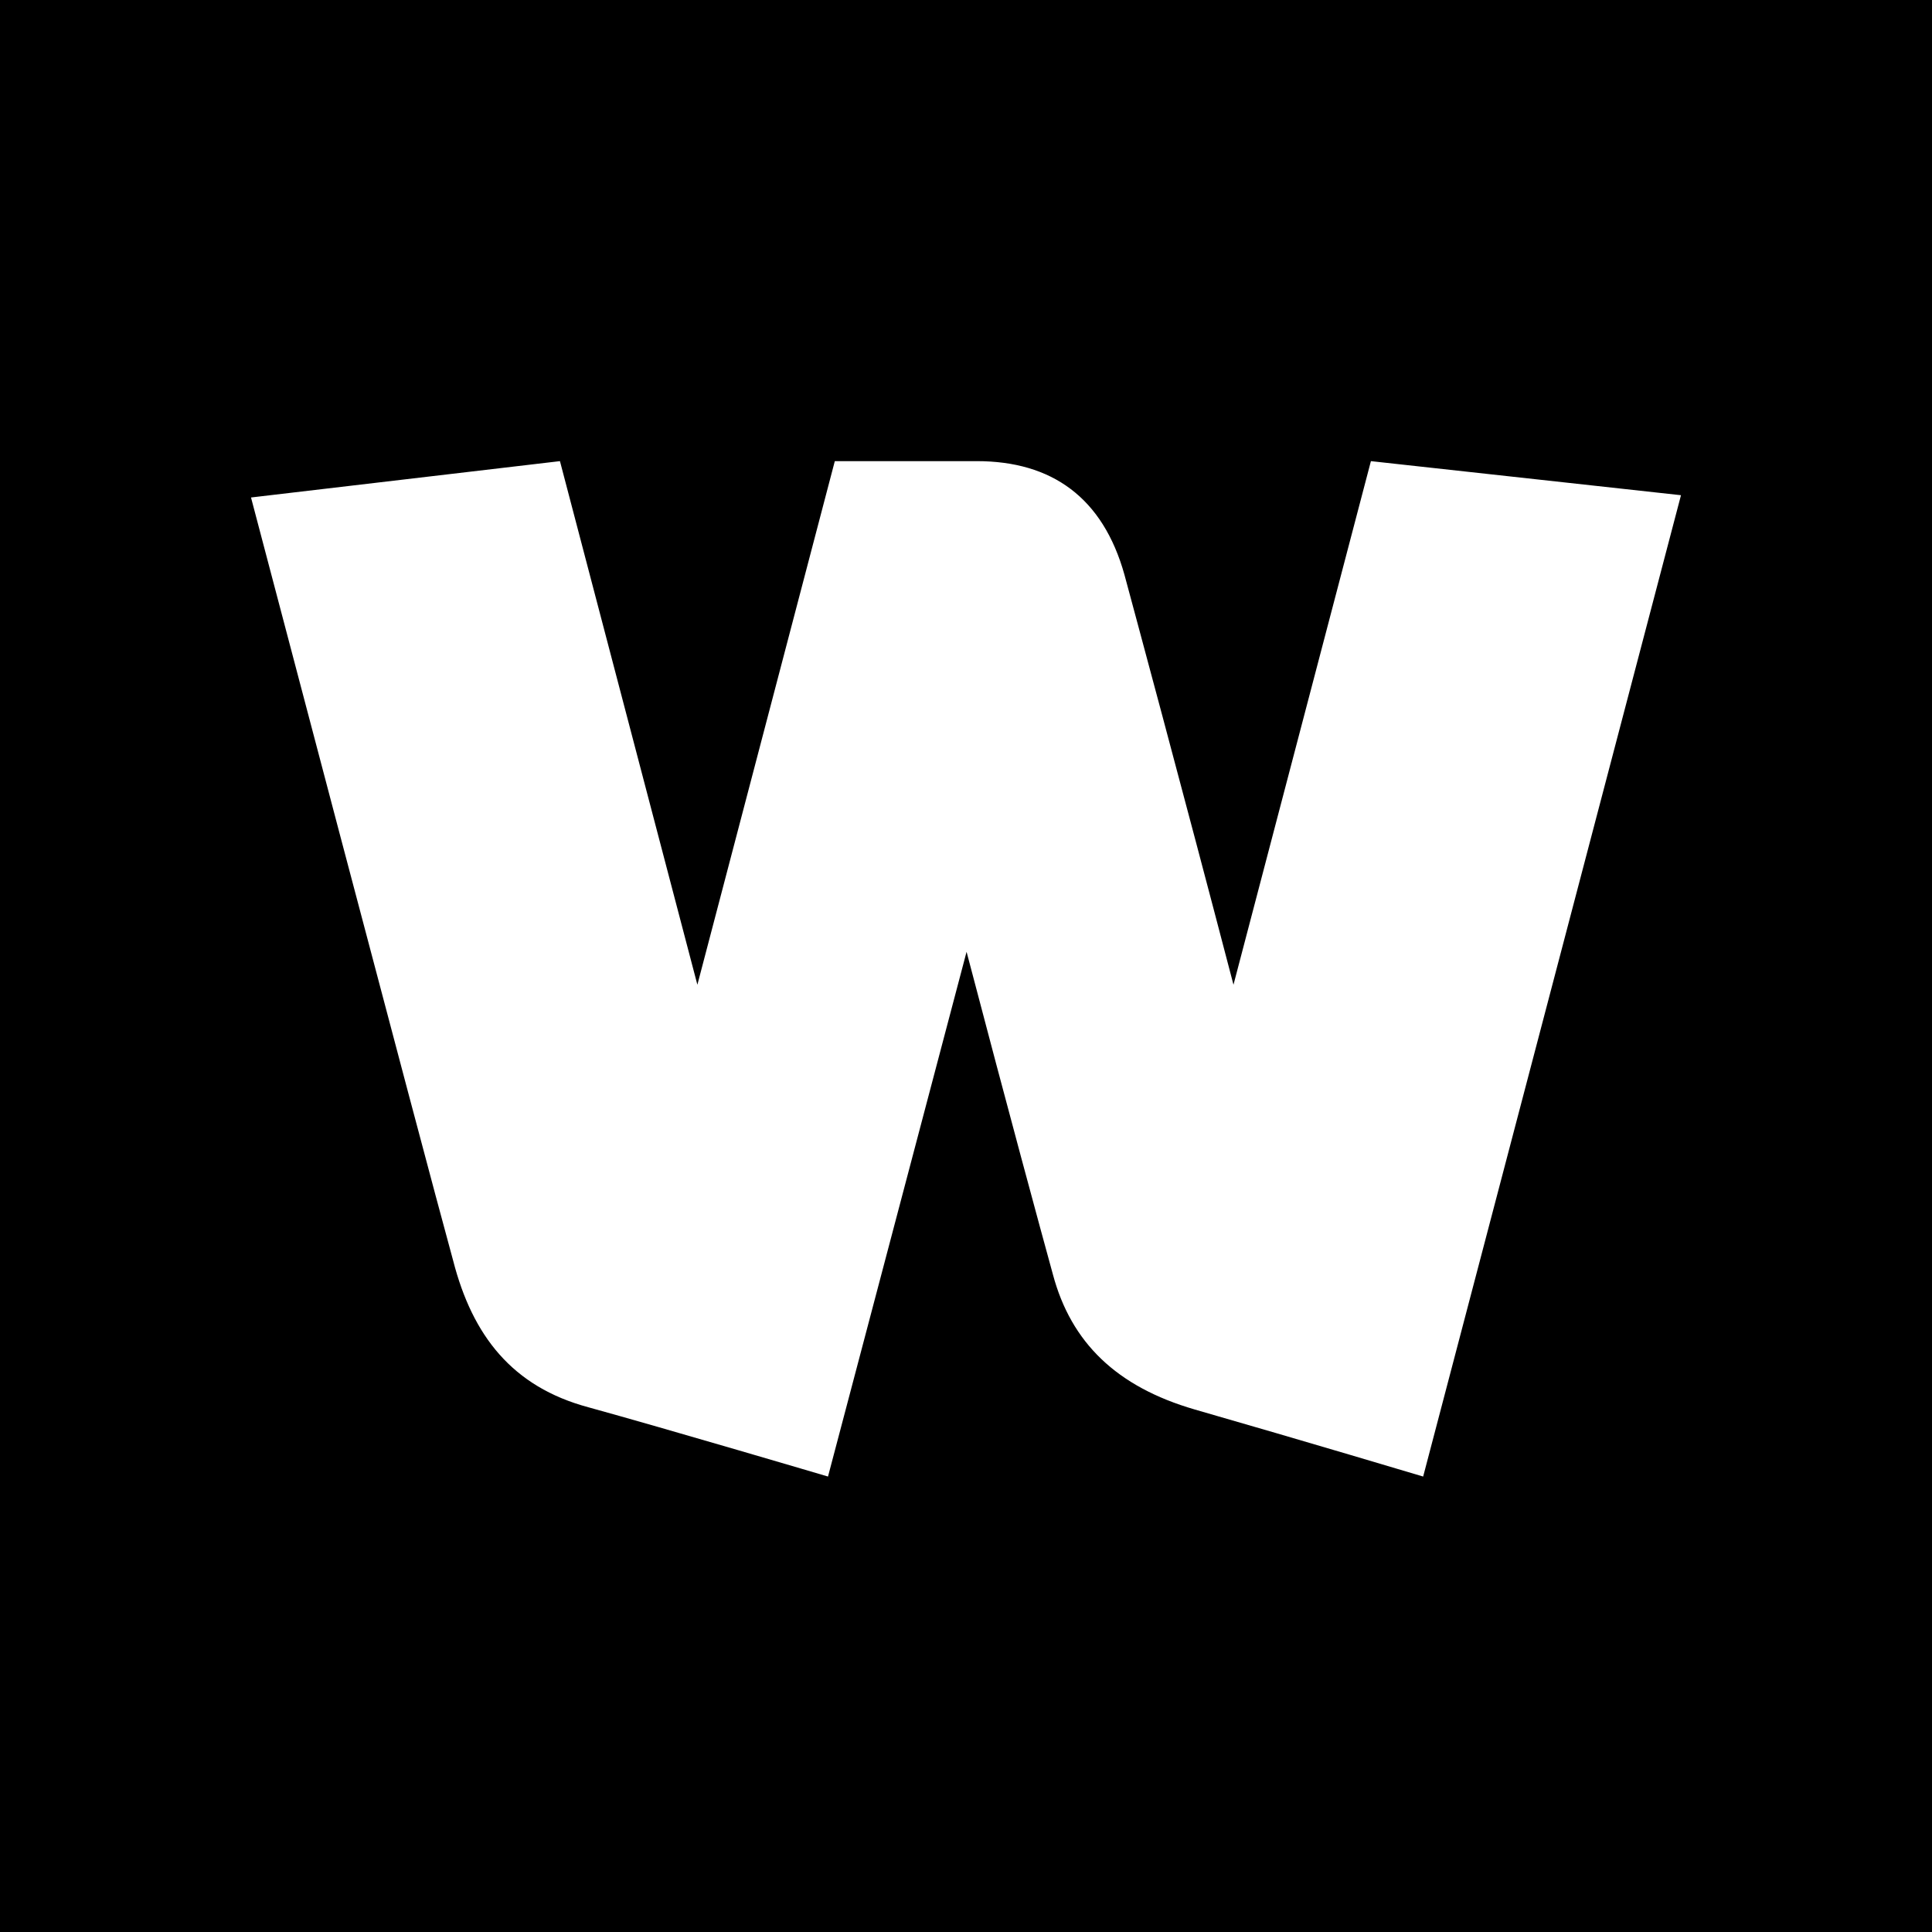
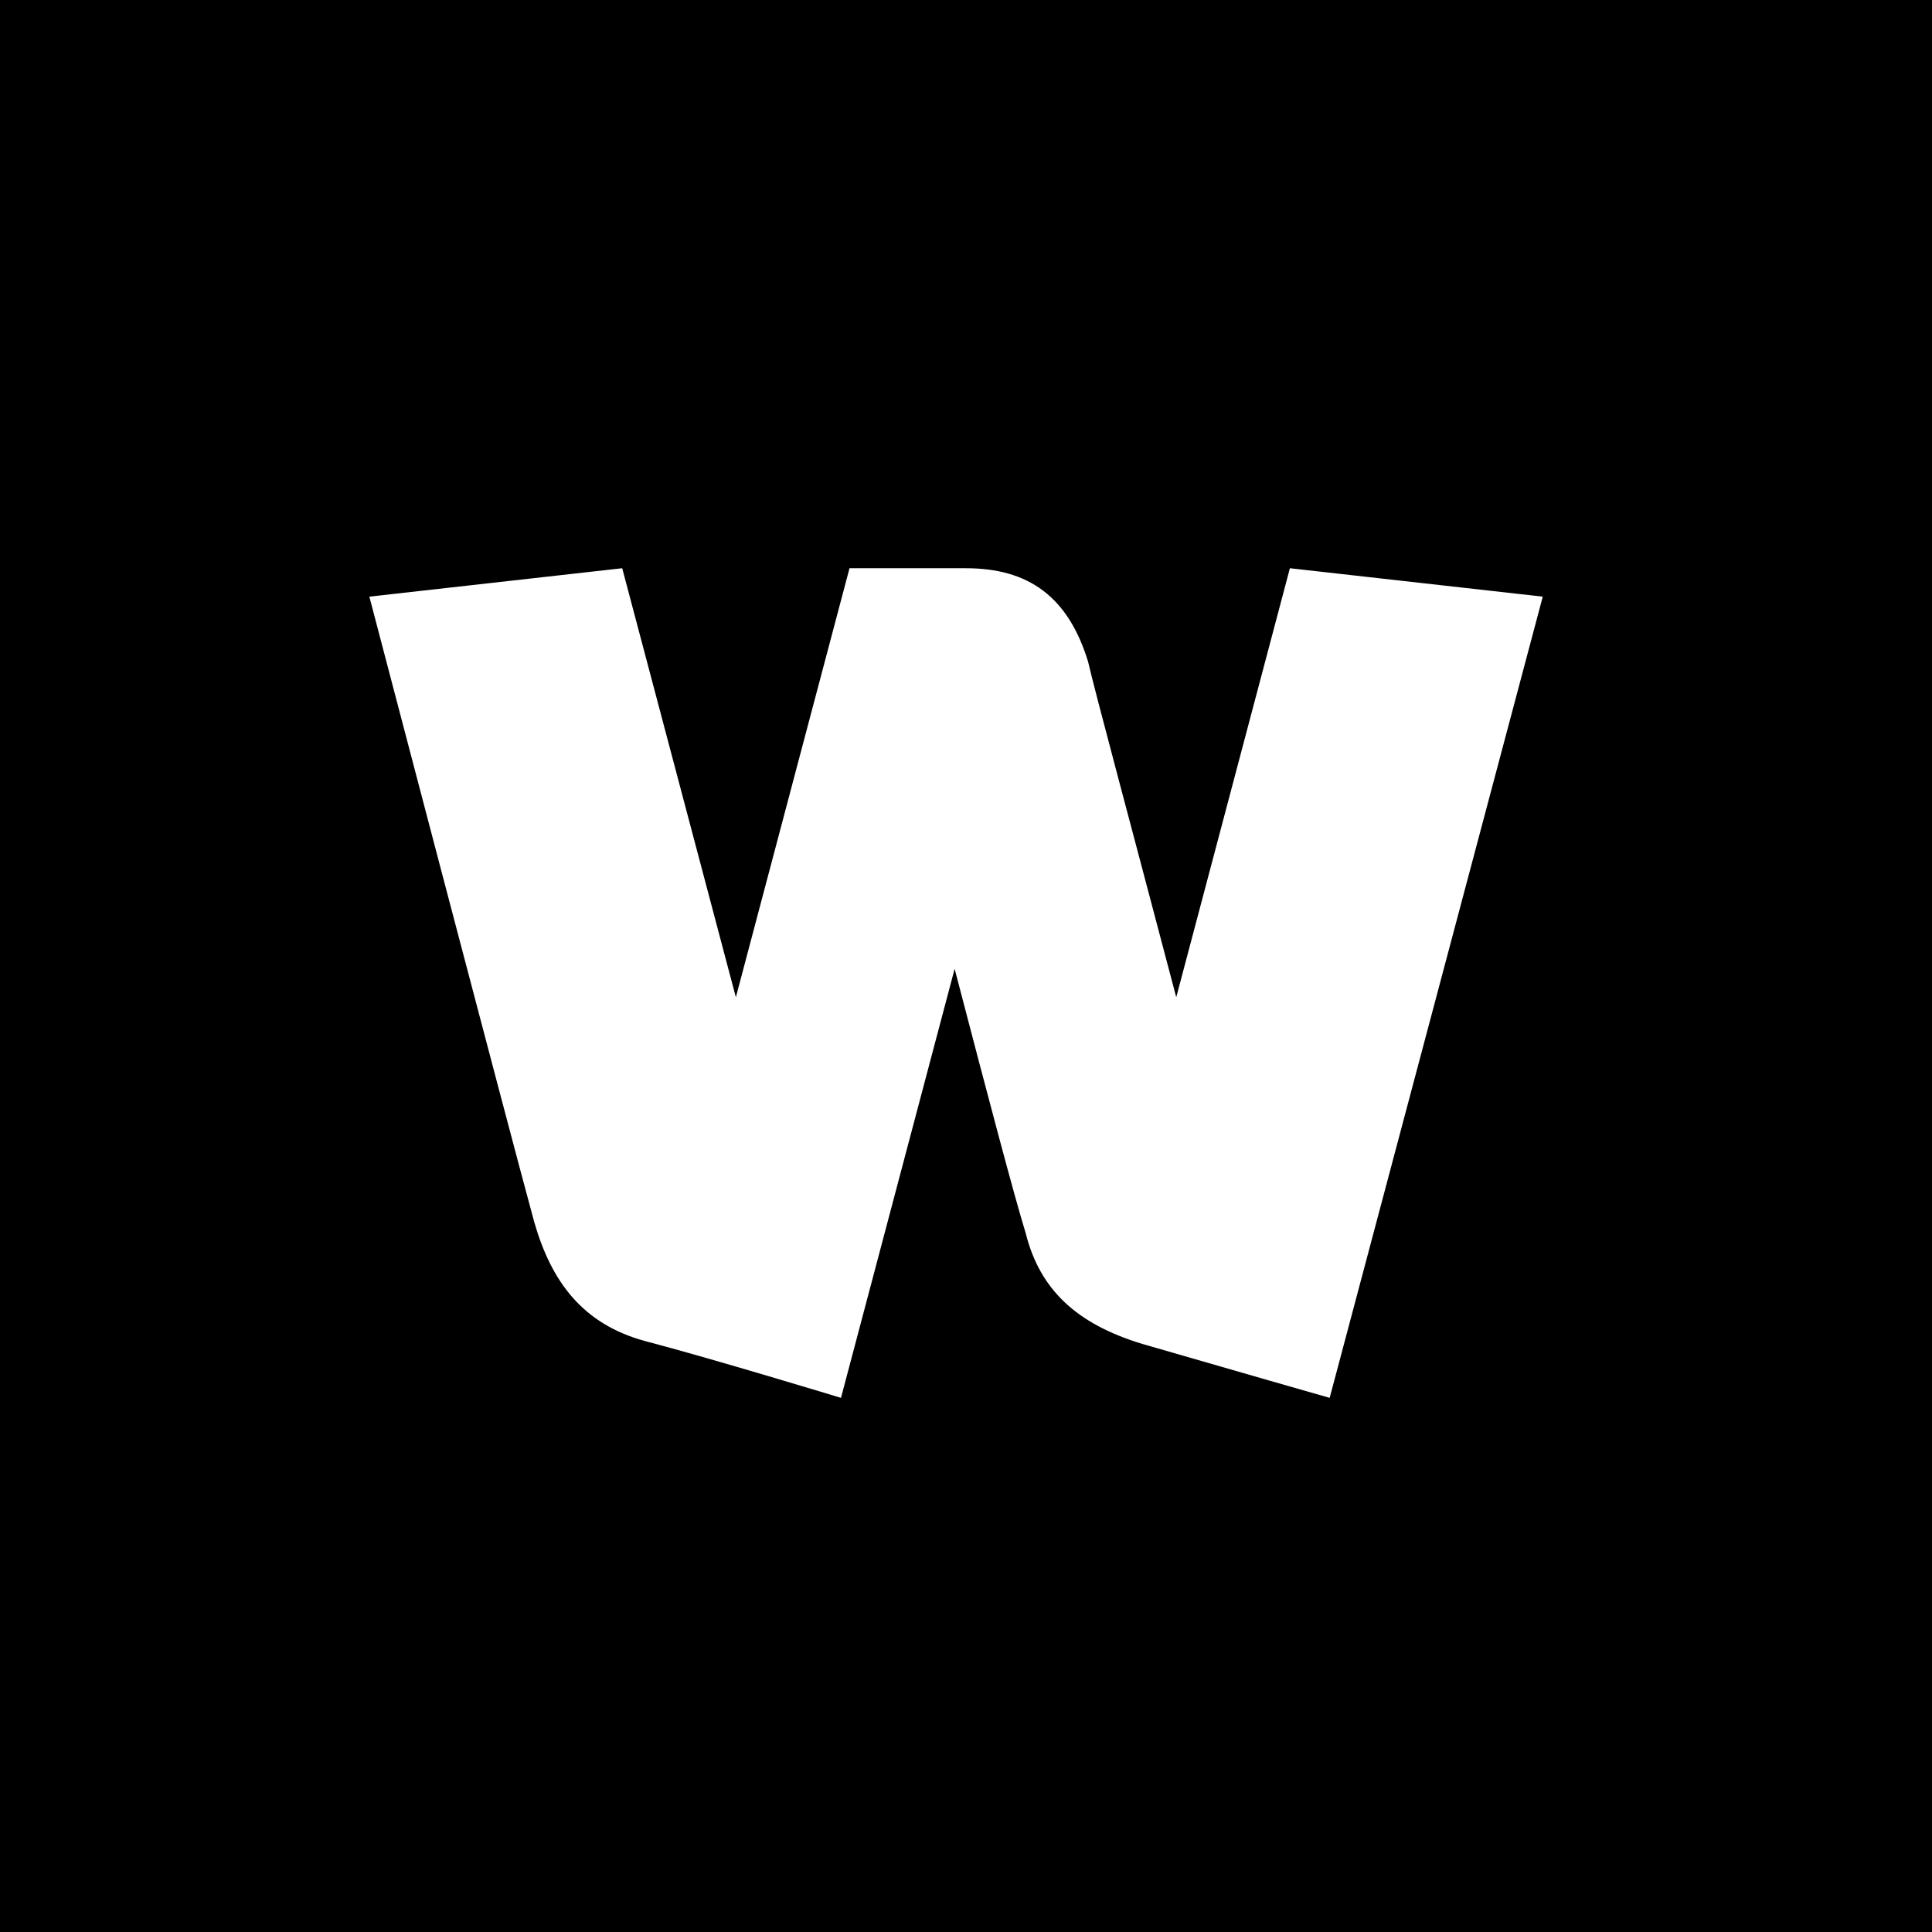
- <svg viewBox="0 0 170.1 170.1">
-   <path d="M203.1 178.9V-20.8h-37.3v9H13.4v-7.3h-32v7.3h-12.7v29h12.7v161.7h-14.7v35.3h242.7v-35.3h-6.3zM22.1 43.8l27.2-3.2 12.1 46.1 12.1-46.1H86c6.6 0 11.1 3.2 13 10 .7 2.6 5 18.5 9.6 36.1l12.1-46.1 27.3 3-22.7 86.4s-10.7-3.2-20.1-5.9c-6.9-2-10.9-5.9-12.5-11.9-1.1-4-3.9-14.3-7.6-28.4L72.9 130s-14.2-4.2-21.1-6.1c-6.7-1.8-10.2-6.3-11.9-12.9-2.8-10.2-17.8-67.2-17.8-67.2z" />
+ <svg viewBox="0 0 68 68">
+   <path class="icon__shape" d="M72.3-0.1h-0.2H61.8h-1.8H7.4H-4.8H-5v65.3v11.5h0.3H7.4h54.4h10.2h2.2V65.2V-0.1H72.3z M46.8,49.2c0,0-3.5-1-6.6-1.9  c-2.3-0.7-3.6-1.9-4.1-3.9c-0.4-1.3-1.3-4.7-2.5-9.3l-4,15.1c0,0-4.6-1.4-6.9-2c-2.2-0.6-3.3-2.1-3.9-4.2c-0.9-3.3-5.8-22-5.8-22  l8.9-1l4,15.1l4-15.1H34c2.2,0,3.6,1,4.3,3.3c0.2,0.9,1.6,6.1,3.1,11.8l4-15.1l8.9,1L46.8,49.2z" />
</svg>
